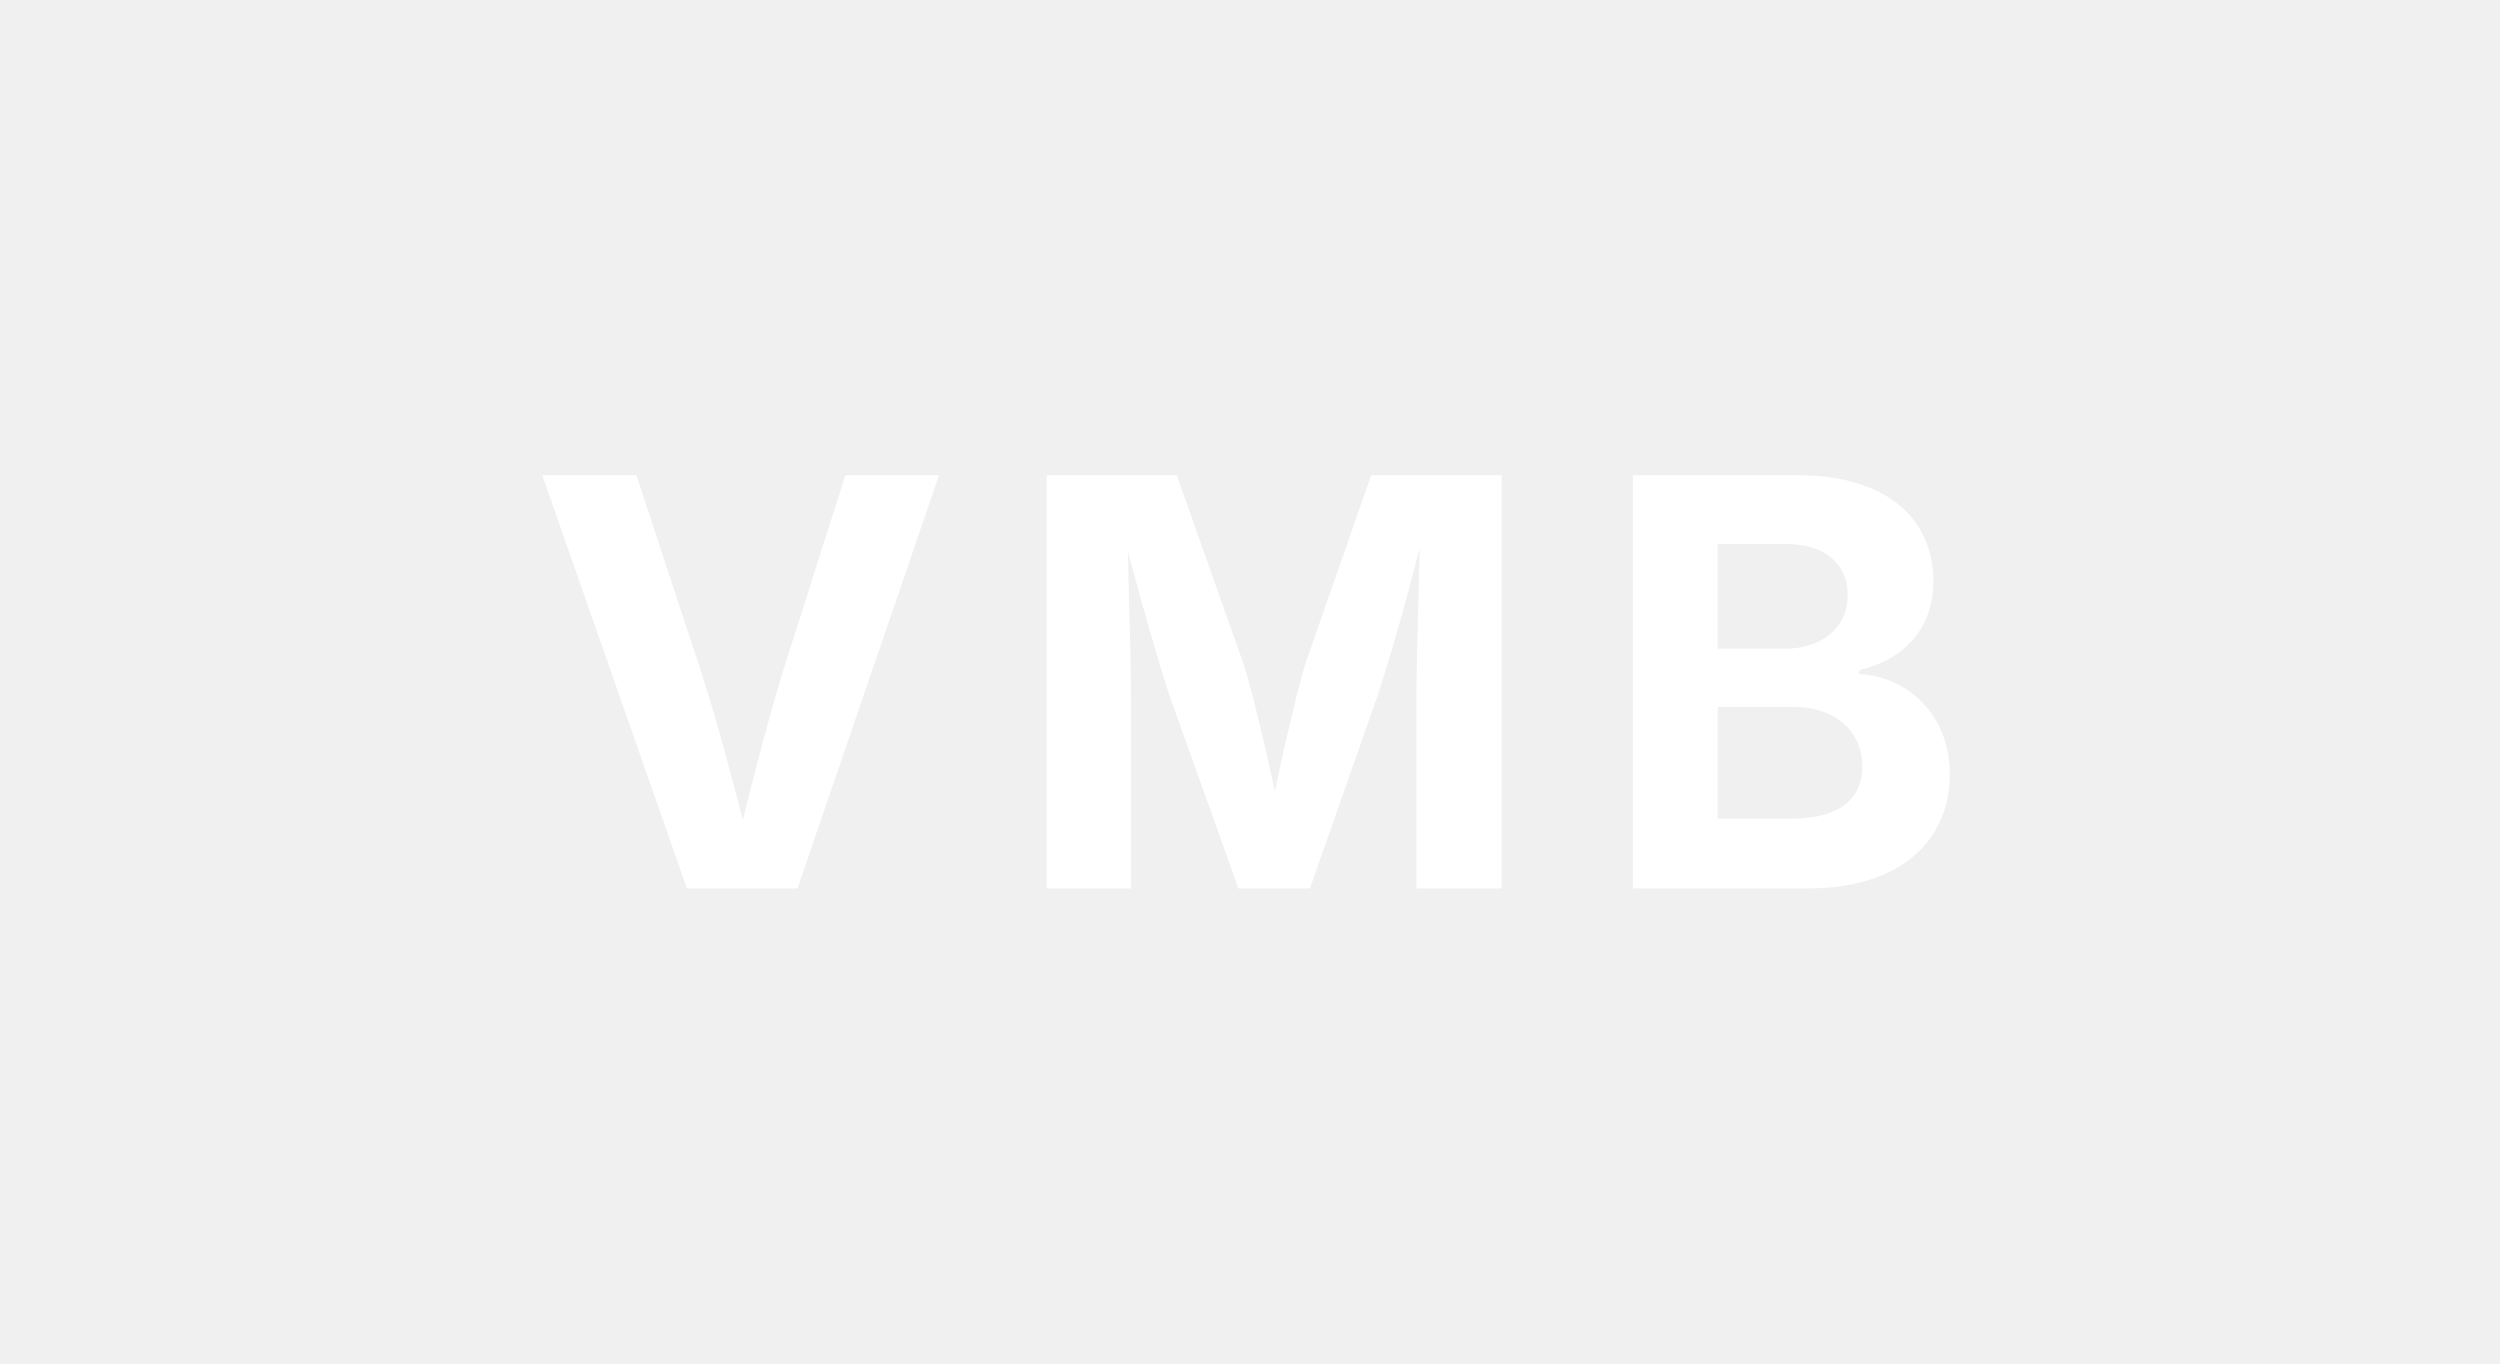
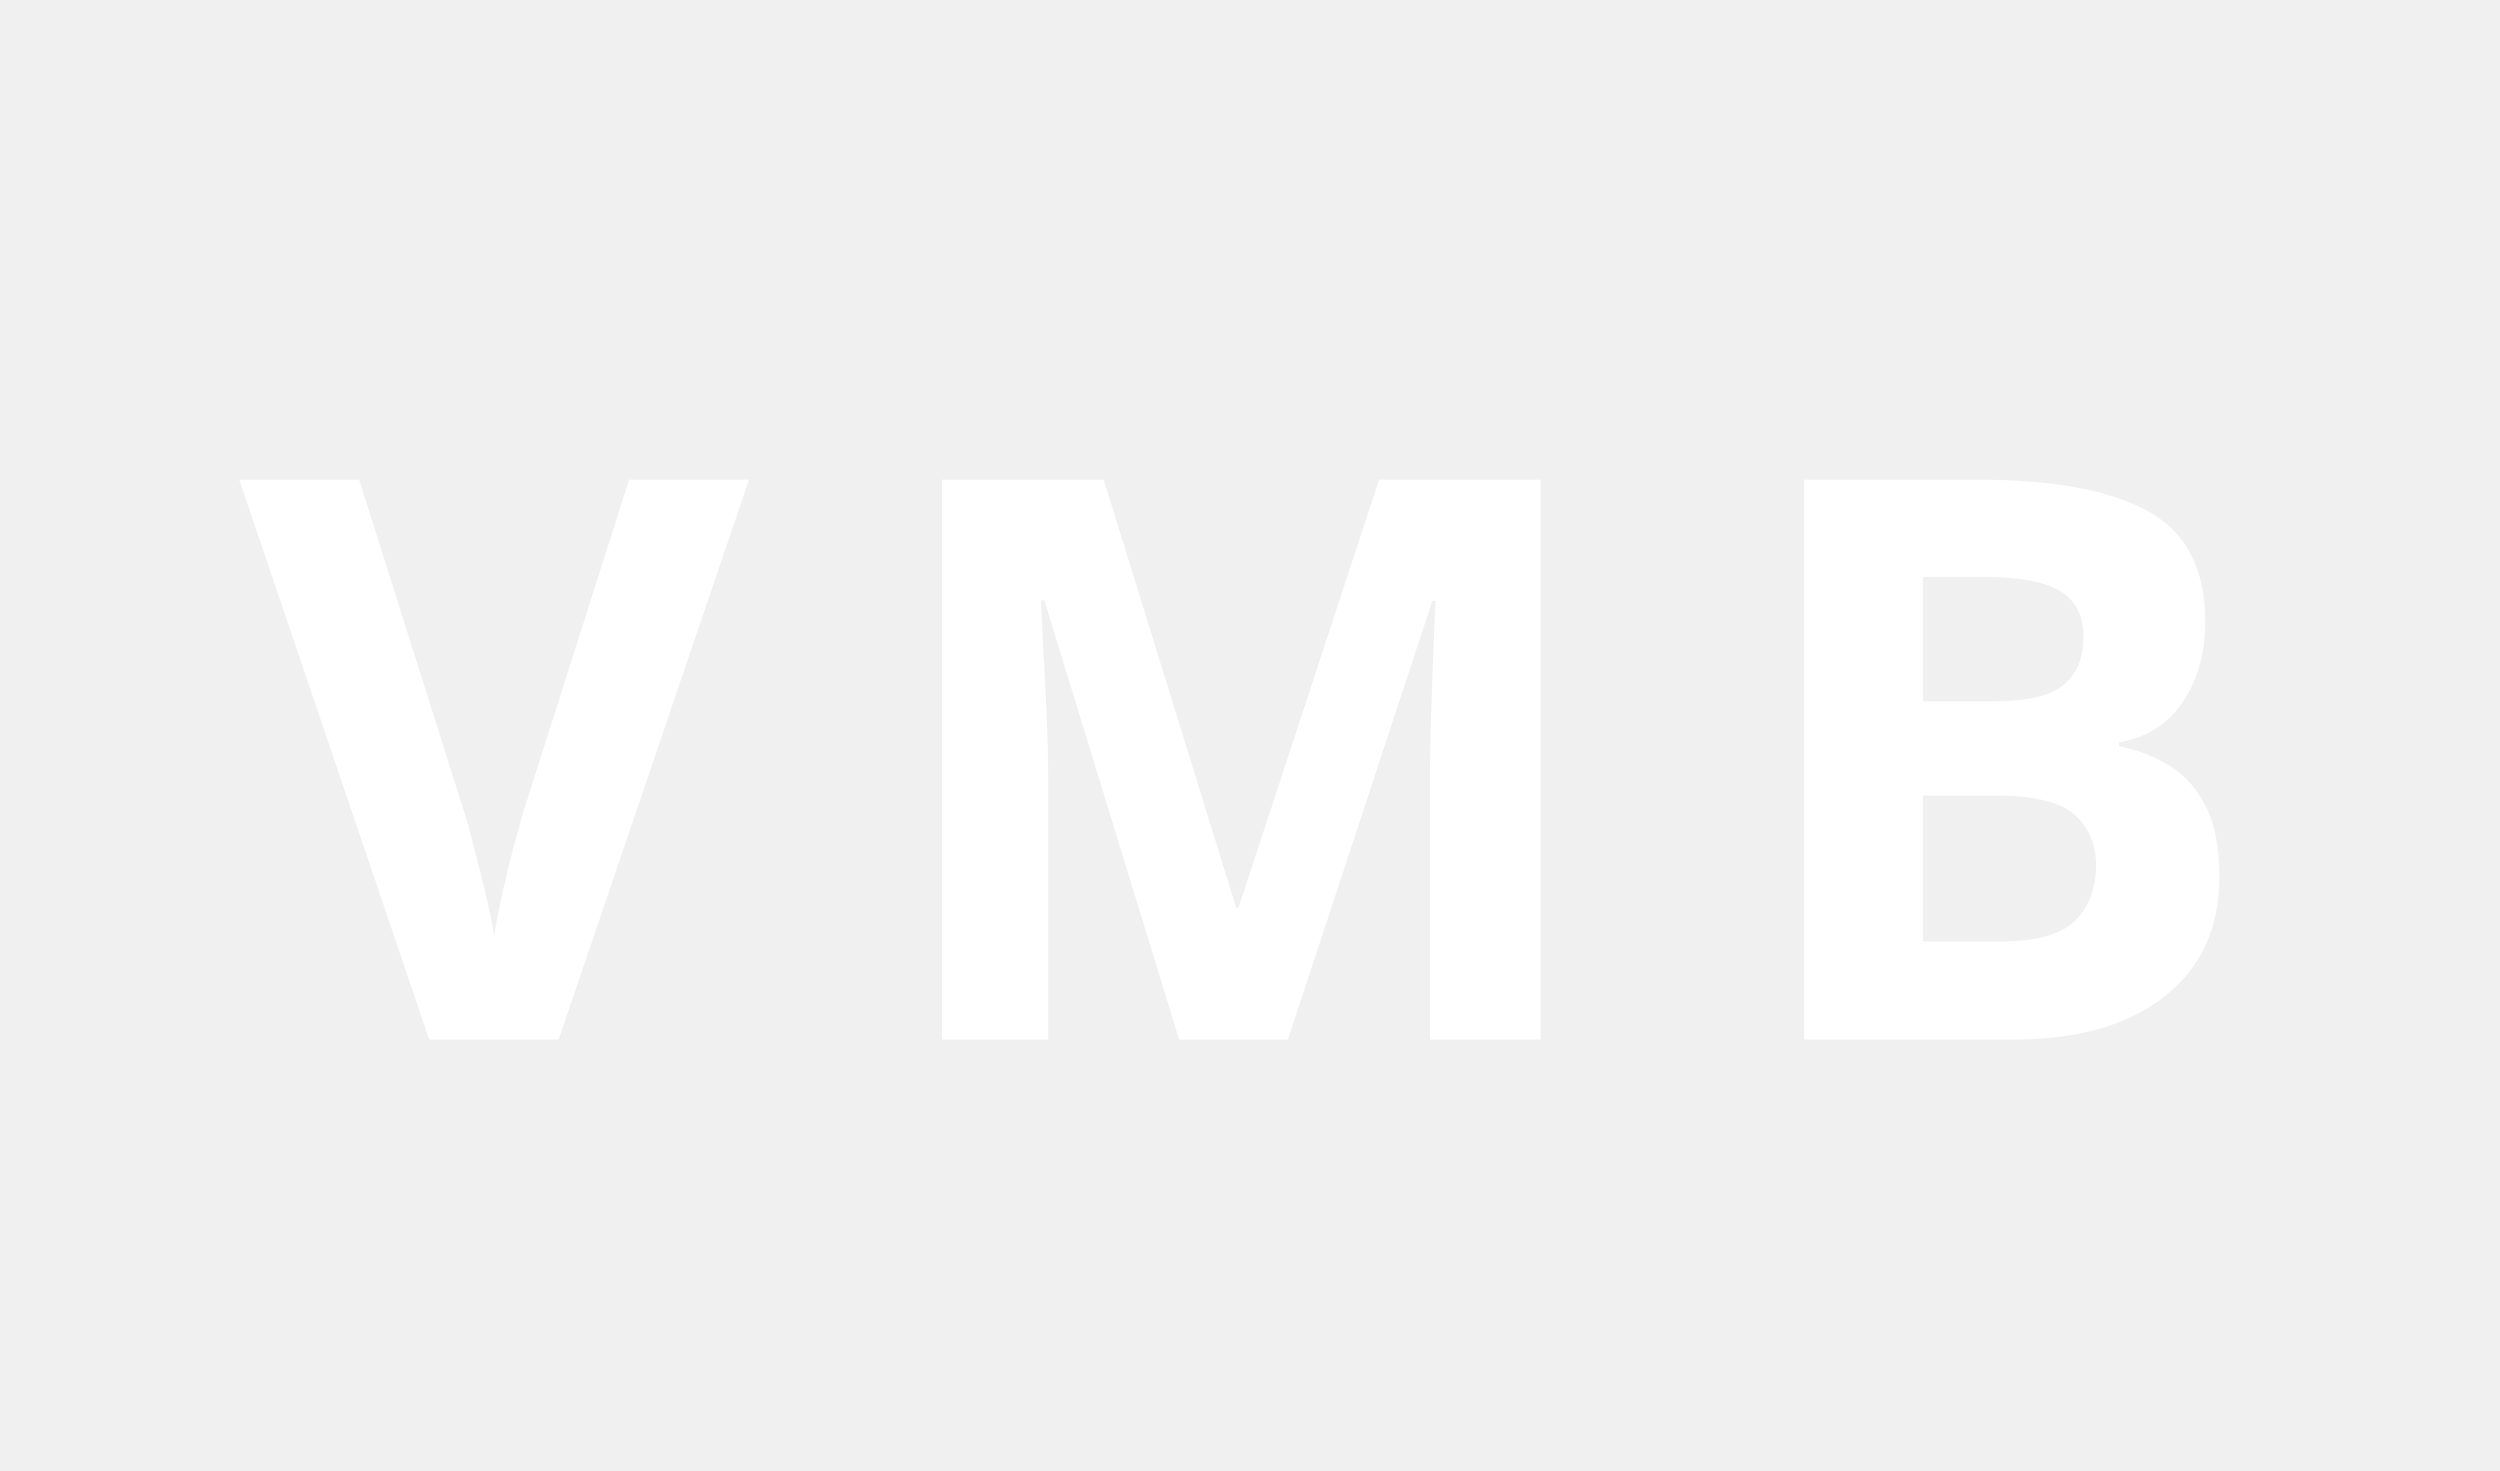
- <svg xmlns="http://www.w3.org/2000/svg" viewBox="0 0 88 48" fill="none">
-   <text x="50%" y="50%" dominant-baseline="central" text-anchor="middle" font-family="system-ui, -apple-system, sans-serif" font-weight="700" font-size="20" fill="white" letter-spacing="2">VMB</text>
+ <svg xmlns="http://www.w3.org/2000/svg" viewBox="0 0 102 60" fill="none">
+   <text x="50%" y="50%" dominant-baseline="central" text-anchor="middle" font-family="'Montserrat', system-ui, sans-serif" font-weight="700" font-size="32" fill="white" letter-spacing="5" font-style="bold">VMB</text>
</svg>
